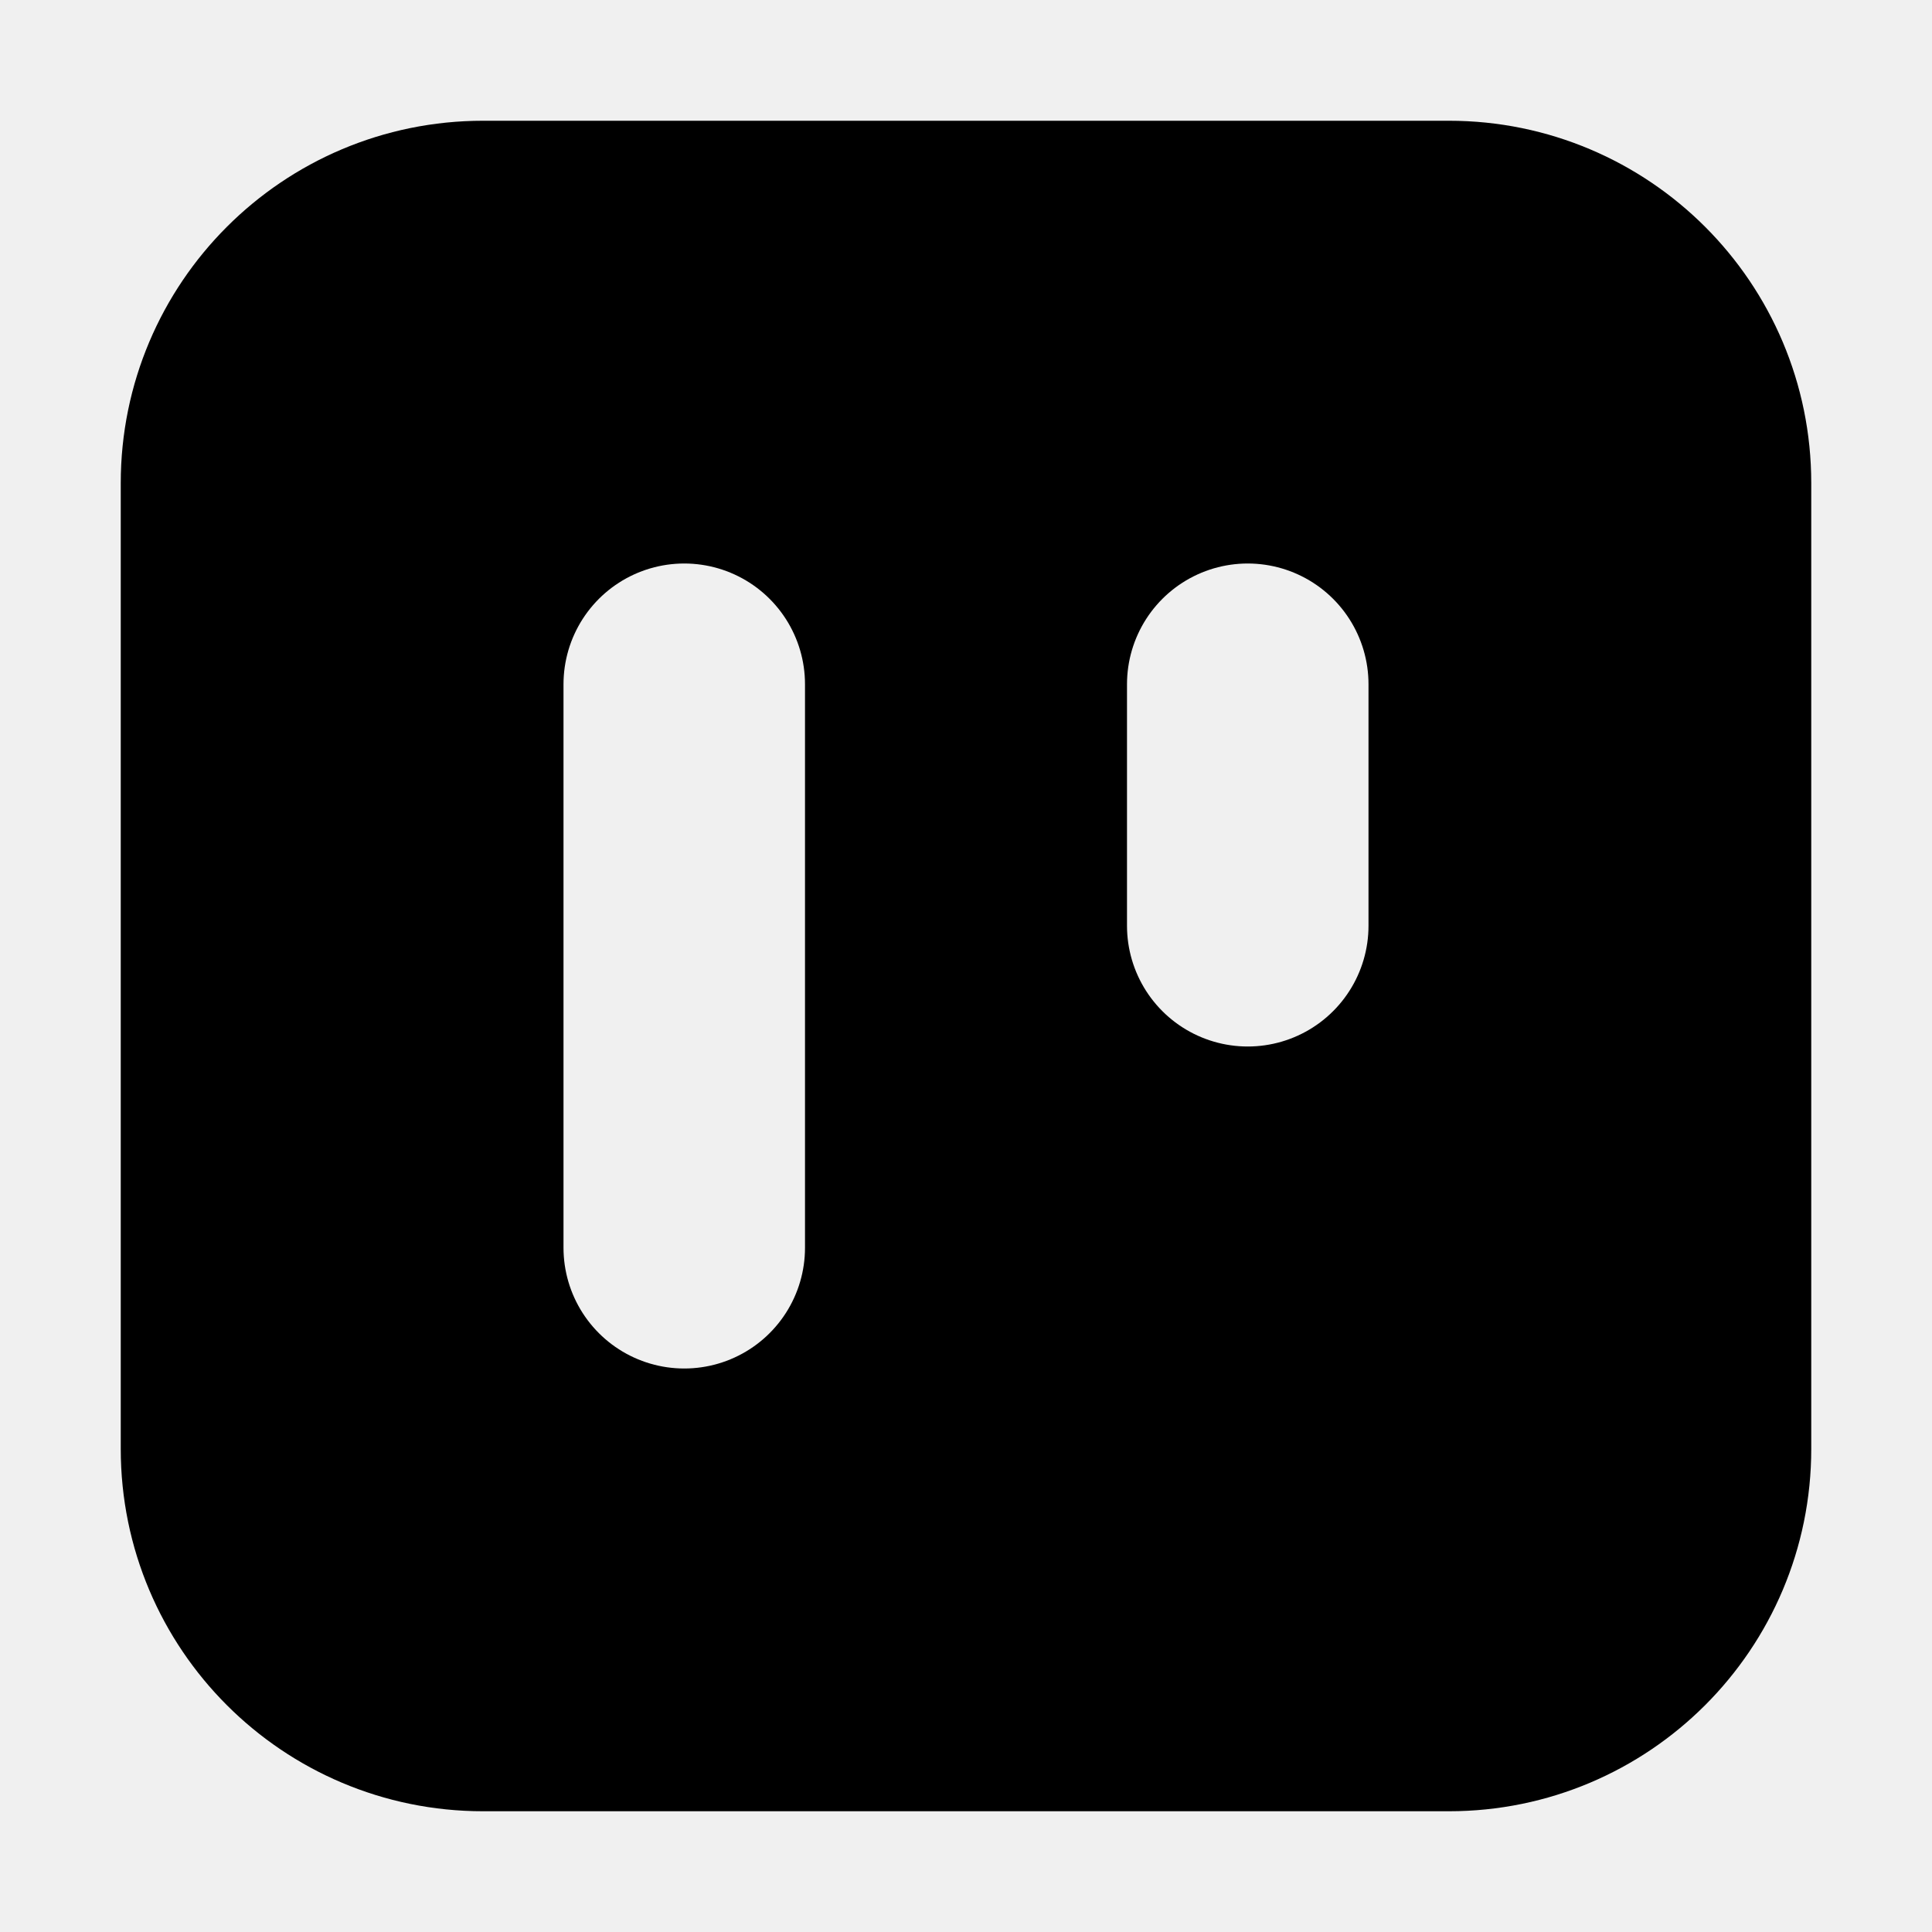
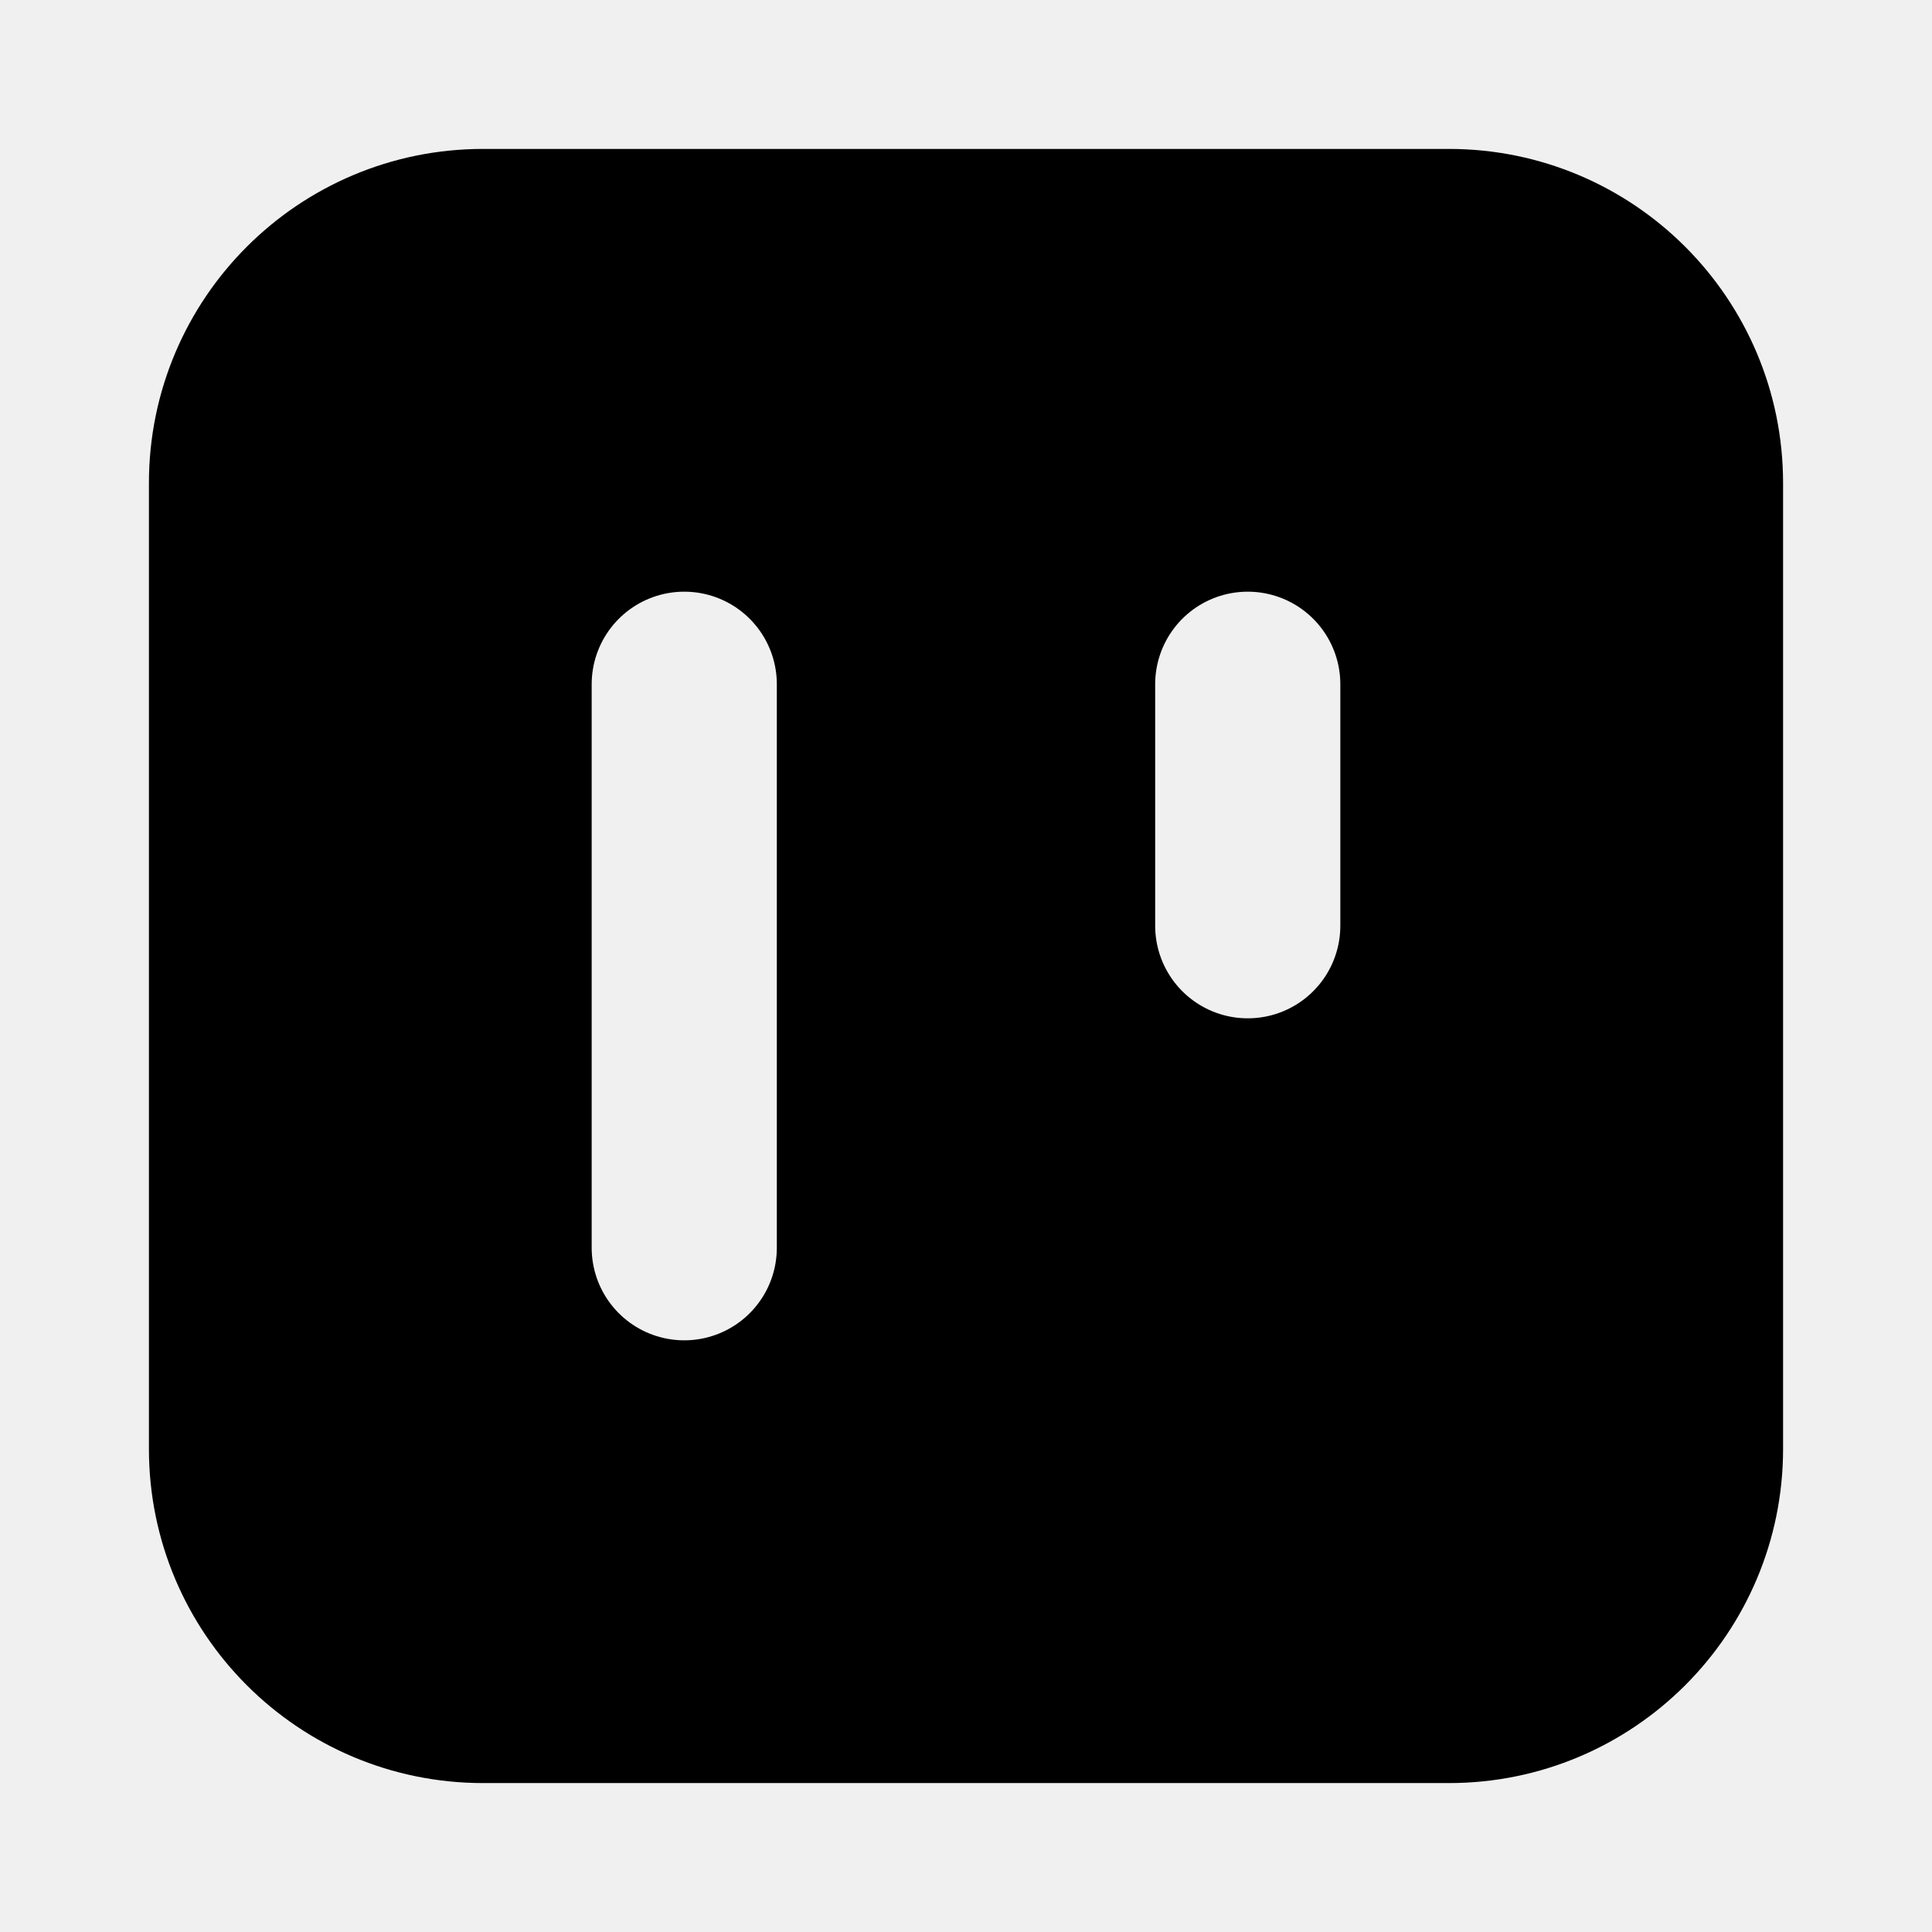
- <svg xmlns="http://www.w3.org/2000/svg" width="24" height="24" viewBox="0 0 24 24" fill="none" stroke="currentColor" stroke-width="3" stroke-linecap="round" stroke-linejoin="round">
-   <mask id="is-kanban-ugfak5" maskUnits="userSpaceOnUse" x="-4" y="-4" width="32" height="32">
+ <svg xmlns="http://www.w3.org/2000/svg" width="24" height="24" viewBox="0 0 24 24" fill="none" stroke="currentColor" stroke-width="2.3" stroke-linecap="round" stroke-linejoin="round">
+   <mask id="is-kanban-1ug40yd" maskUnits="userSpaceOnUse" x="-4" y="-4" width="32" height="32">
    <rect x="-4" y="-4" width="32" height="32" fill="#fff" stroke="none" />
    <g stroke="#000">
      <path d="M8.5 8.5v7M15.5 8.5v3" />
    </g>
  </mask>
-   <g mask="url(#is-kanban-ugfak5)">
+   <g mask="url(#is-kanban-1ug40yd)">
    <g fill="currentColor">
      <path d="M12 3L18 3A3 3 0 0 1 21 6L21 18A3 3 0 0 1 18 21L6 21A3 3 0 0 1 3 18L3 6A3 3 0 0 1 6 3Z" />
    </g>
  </g>
</svg>
